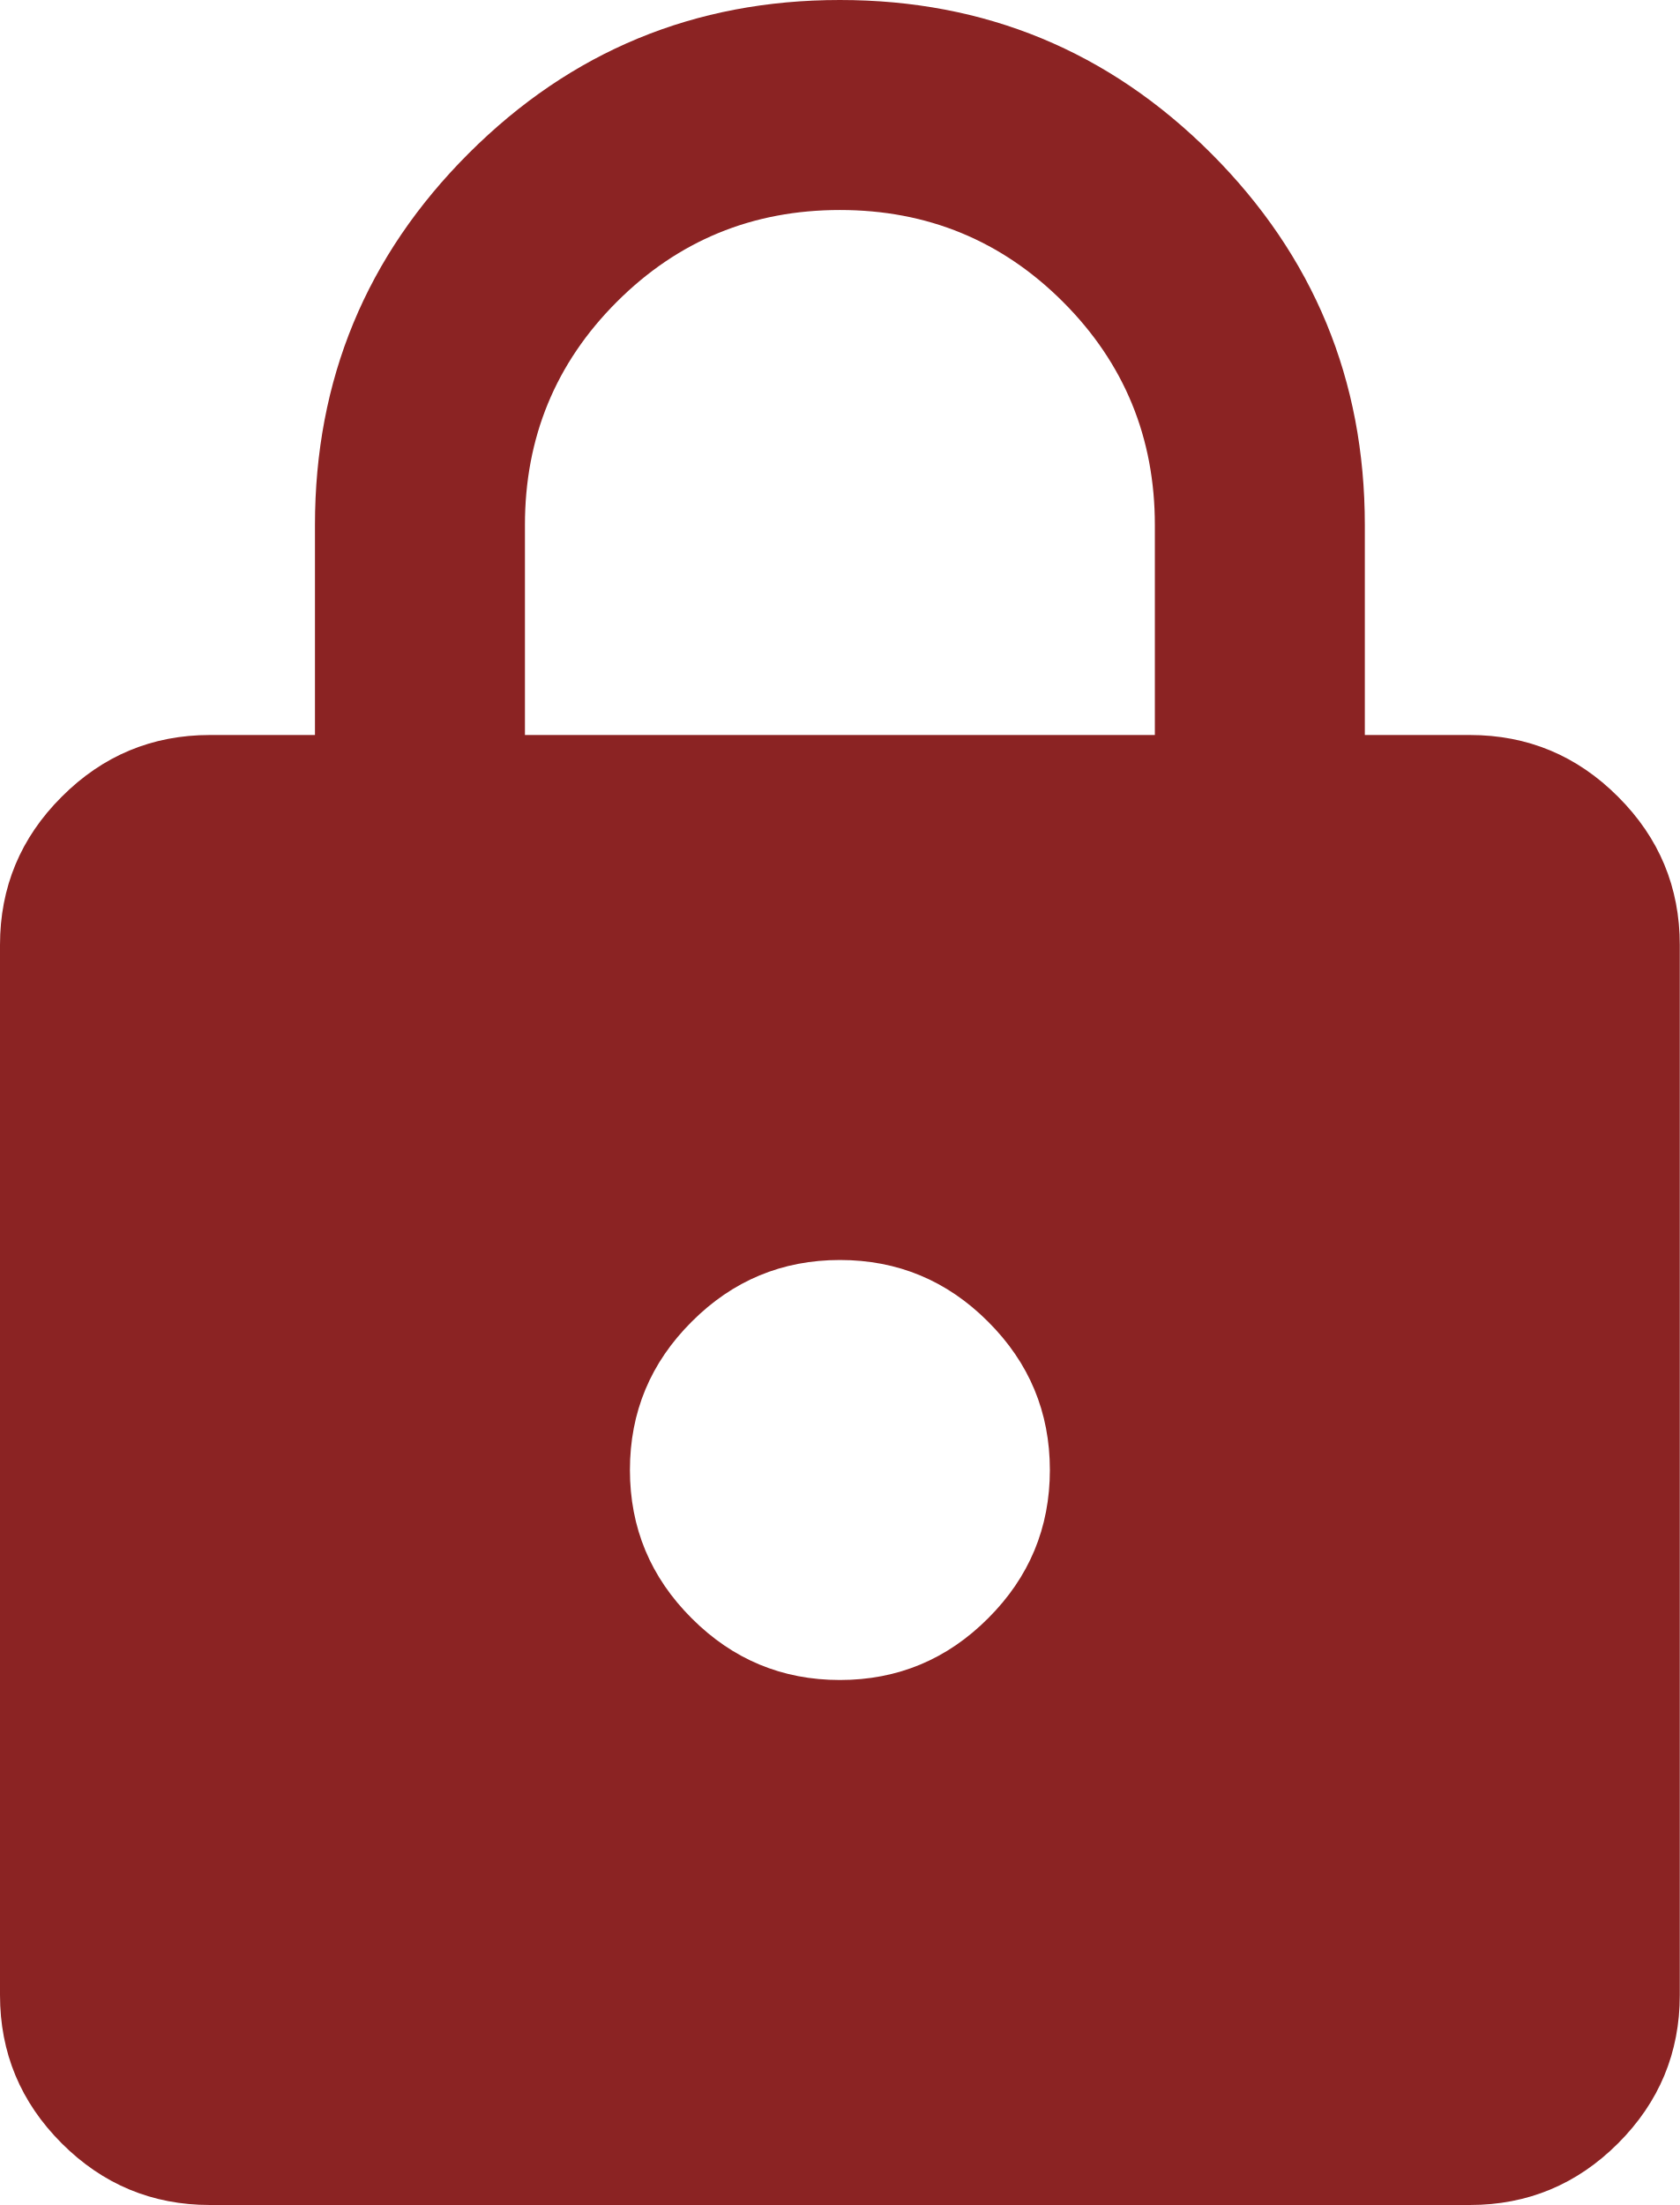
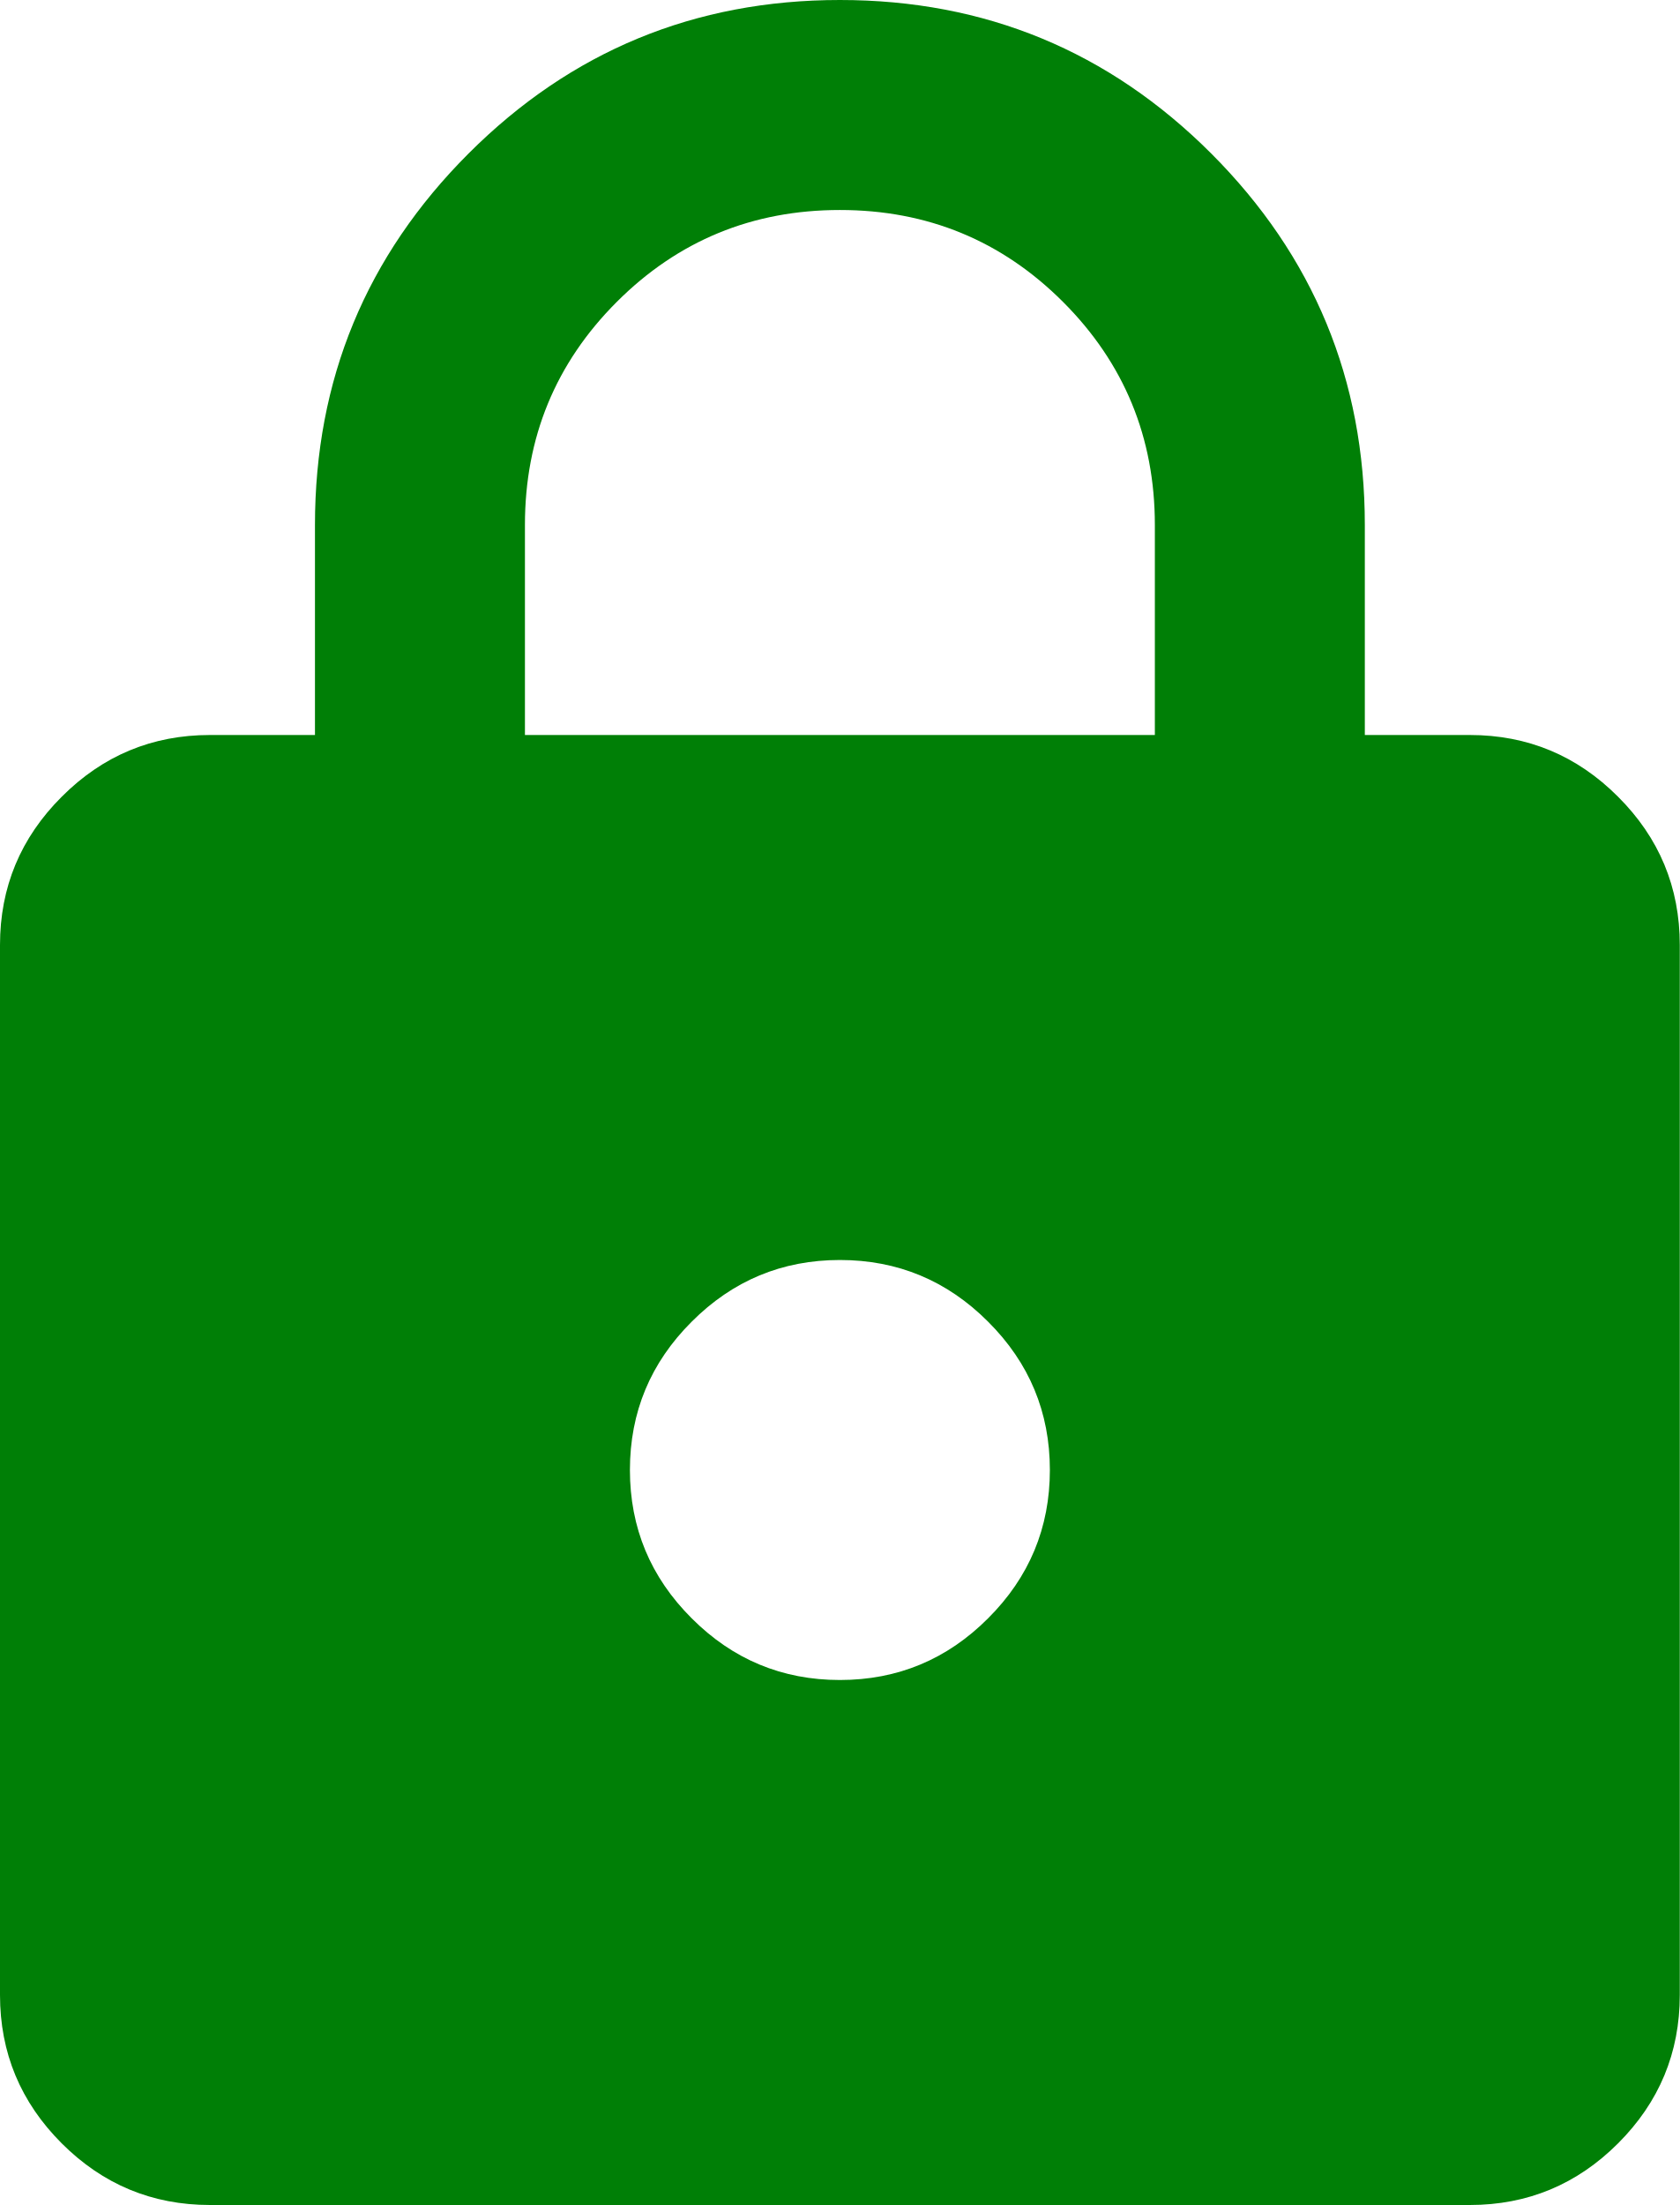
<svg xmlns="http://www.w3.org/2000/svg" width="16" height="21" viewBox="0 0 16 21" fill="none">
-   <path d="M2 21C1.45 21 0.979 20.804 0.588 20.413C0.196 20.021 0 19.55 0 19V9C0 8.45 0.196 7.979 0.588 7.588C0.979 7.196 1.45 7 2 7H3V5C3 3.617 3.487 2.438 4.463 1.462C5.438 0.487 6.617 0 8 0C9.383 0 10.562 0.487 11.537 1.462C12.512 2.438 13 3.617 13 5V7H14C14.55 7 15.021 7.196 15.412 7.588C15.804 7.979 16 8.45 16 9V19C16 19.55 15.804 20.021 15.412 20.413C15.021 20.804 14.55 21 14 21H2ZM8 16C8.55 16 9.021 15.804 9.412 15.412C9.804 15.021 10 14.55 10 14C10 13.45 9.804 12.979 9.412 12.588C9.021 12.196 8.55 12 8 12C7.45 12 6.979 12.196 6.588 12.588C6.196 12.979 6 13.45 6 14C6 14.55 6.196 15.021 6.588 15.412C6.979 15.804 7.45 16 8 16ZM5 7H11V5C11 4.167 10.708 3.458 10.125 2.875C9.542 2.292 8.833 2 8 2C7.167 2 6.458 2.292 5.875 2.875C5.292 3.458 5 4.167 5 5V7Z" fill="#8B2323" />
+   <path d="M2 21C1.45 21 0.979 20.804 0.588 20.413C0.196 20.021 0 19.55 0 19V9C0 8.45 0.196 7.979 0.588 7.588C0.979 7.196 1.45 7 2 7H3V5C3 3.617 3.487 2.438 4.463 1.462C5.438 0.487 6.617 0 8 0C9.383 0 10.562 0.487 11.537 1.462C12.512 2.438 13 3.617 13 5V7H14C14.55 7 15.021 7.196 15.412 7.588C15.804 7.979 16 8.45 16 9V19C16 19.55 15.804 20.021 15.412 20.413C15.021 20.804 14.55 21 14 21H2ZM8 16C8.55 16 9.021 15.804 9.412 15.412C9.804 15.021 10 14.55 10 14C10 13.45 9.804 12.979 9.412 12.588C9.021 12.196 8.55 12 8 12C7.45 12 6.979 12.196 6.588 12.588C6.196 12.979 6 13.45 6 14C6 14.55 6.196 15.021 6.588 15.412C6.979 15.804 7.45 16 8 16ZM5 7H11V5C11 4.167 10.708 3.458 10.125 2.875C9.542 2.292 8.833 2 8 2C7.167 2 6.458 2.292 5.875 2.875C5.292 3.458 5 4.167 5 5V7Z" fill="#007F06" />
</svg>
